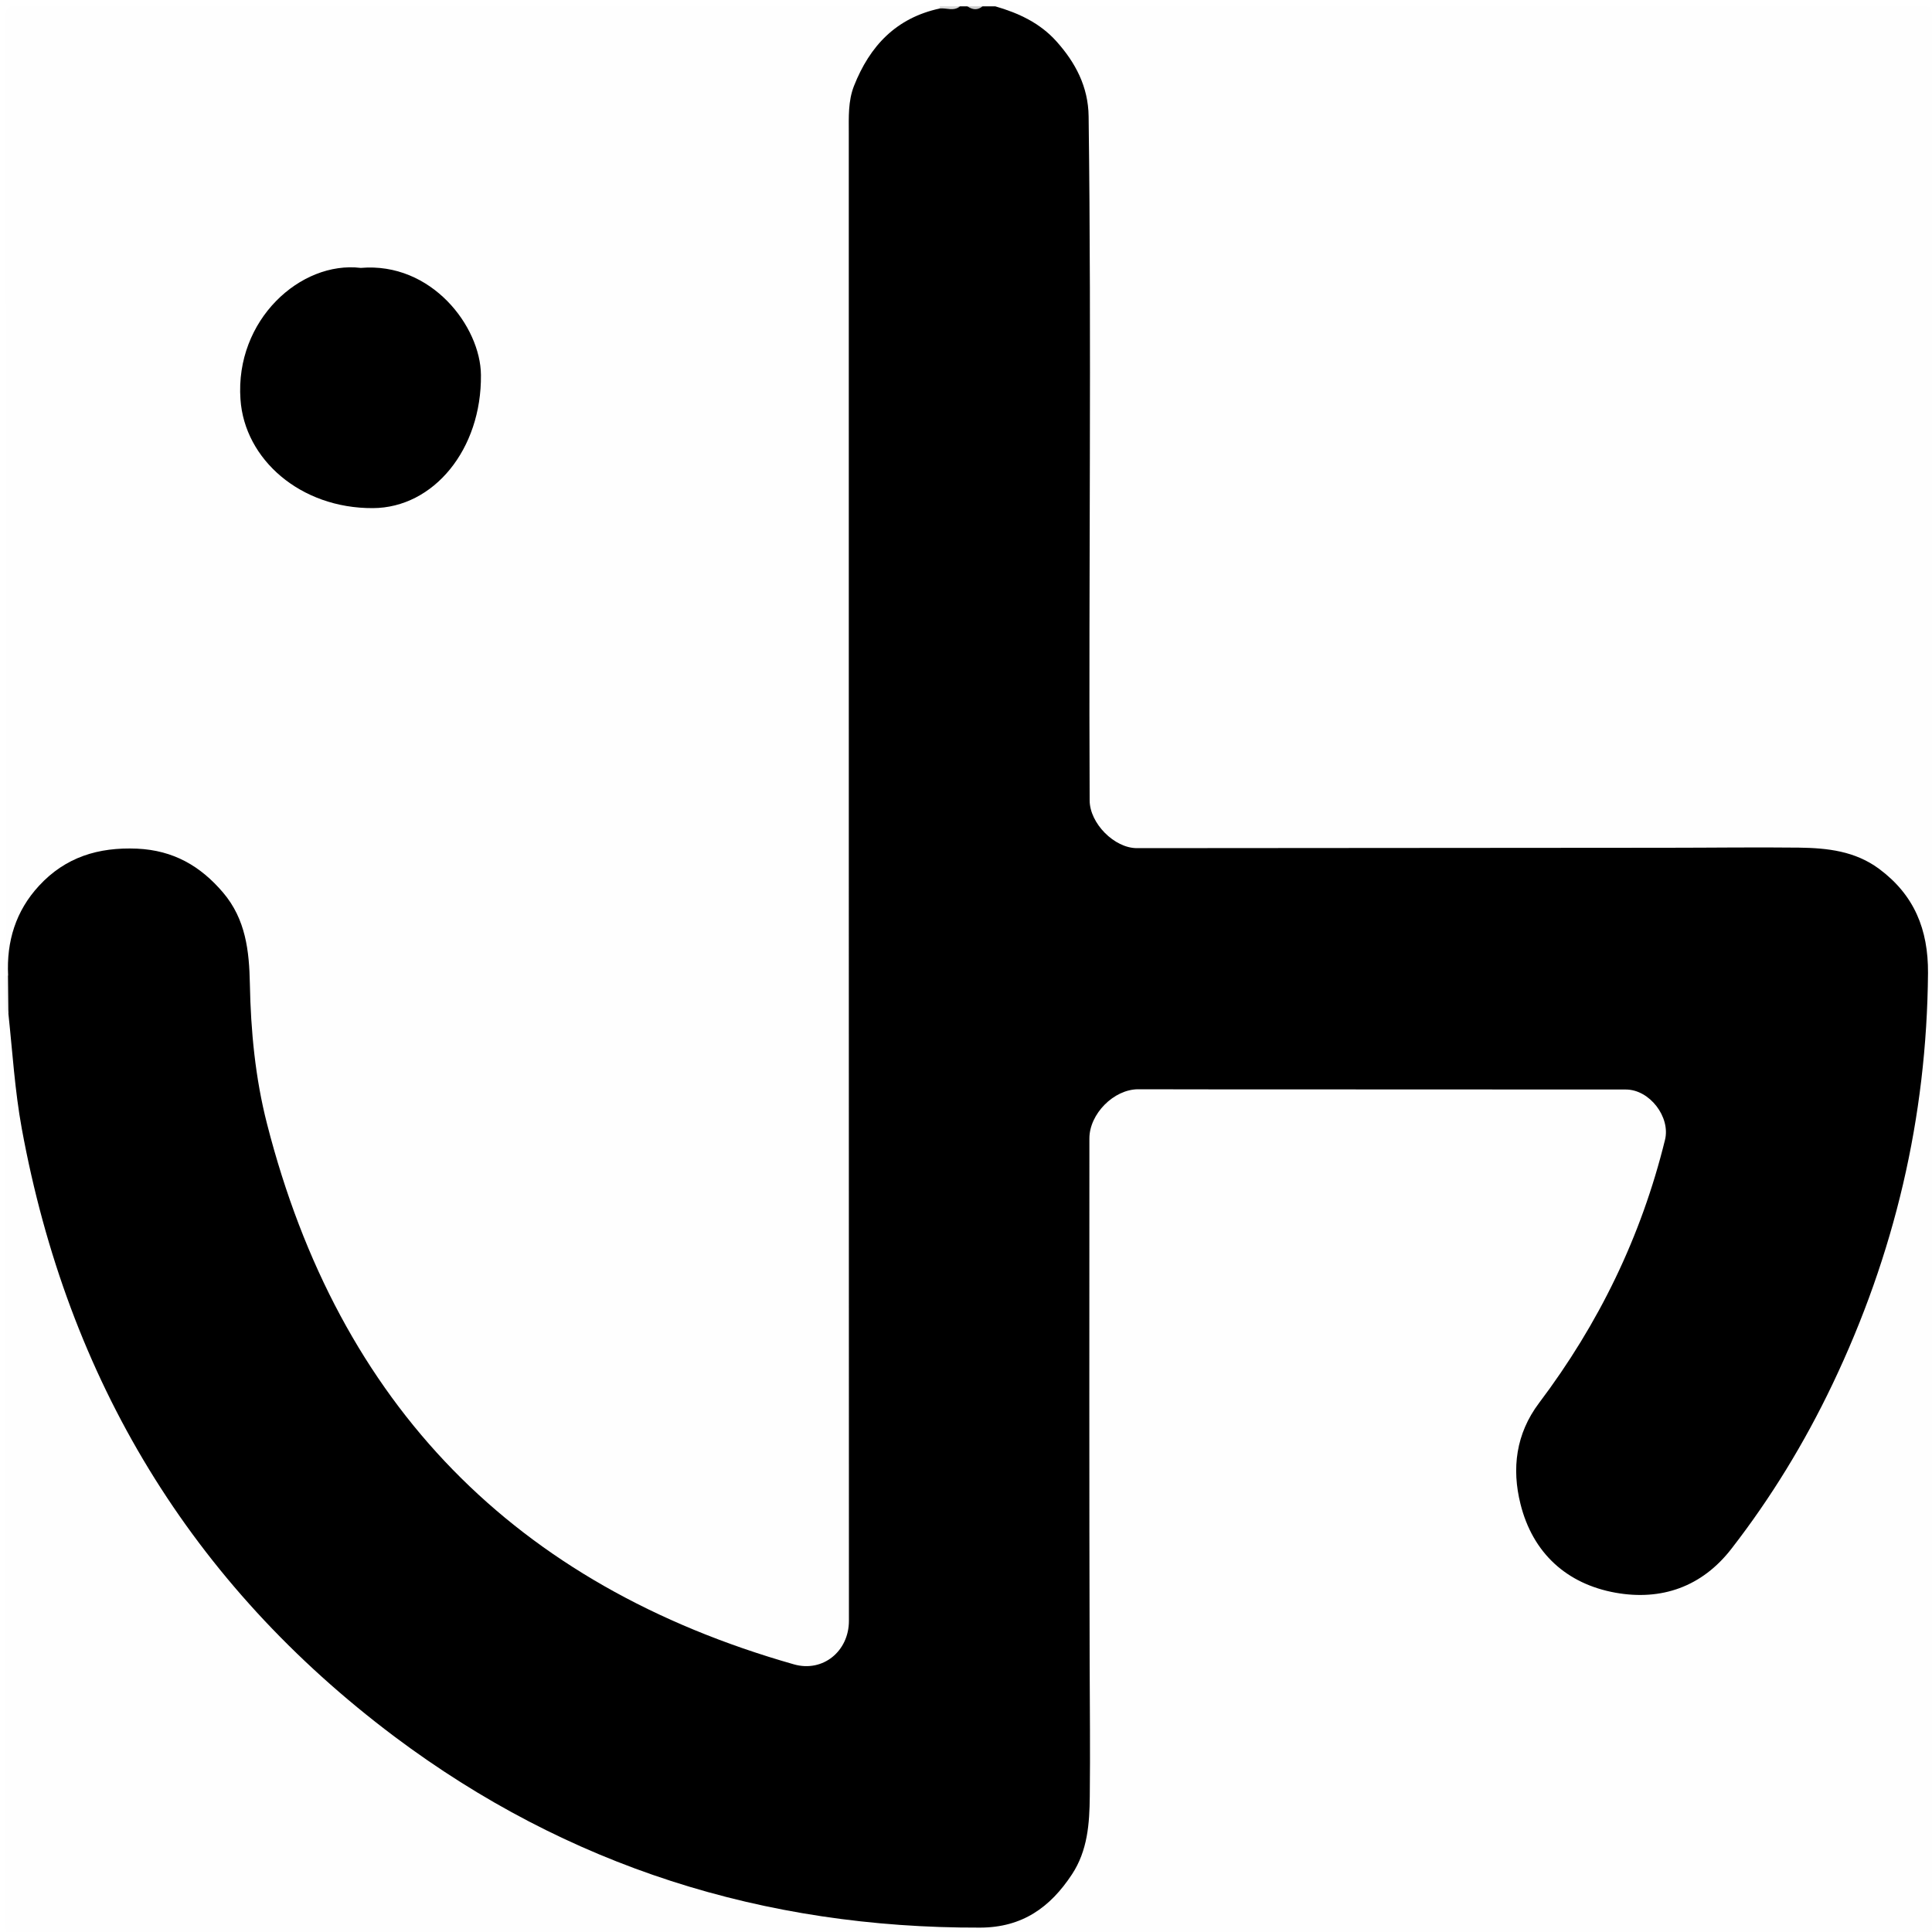
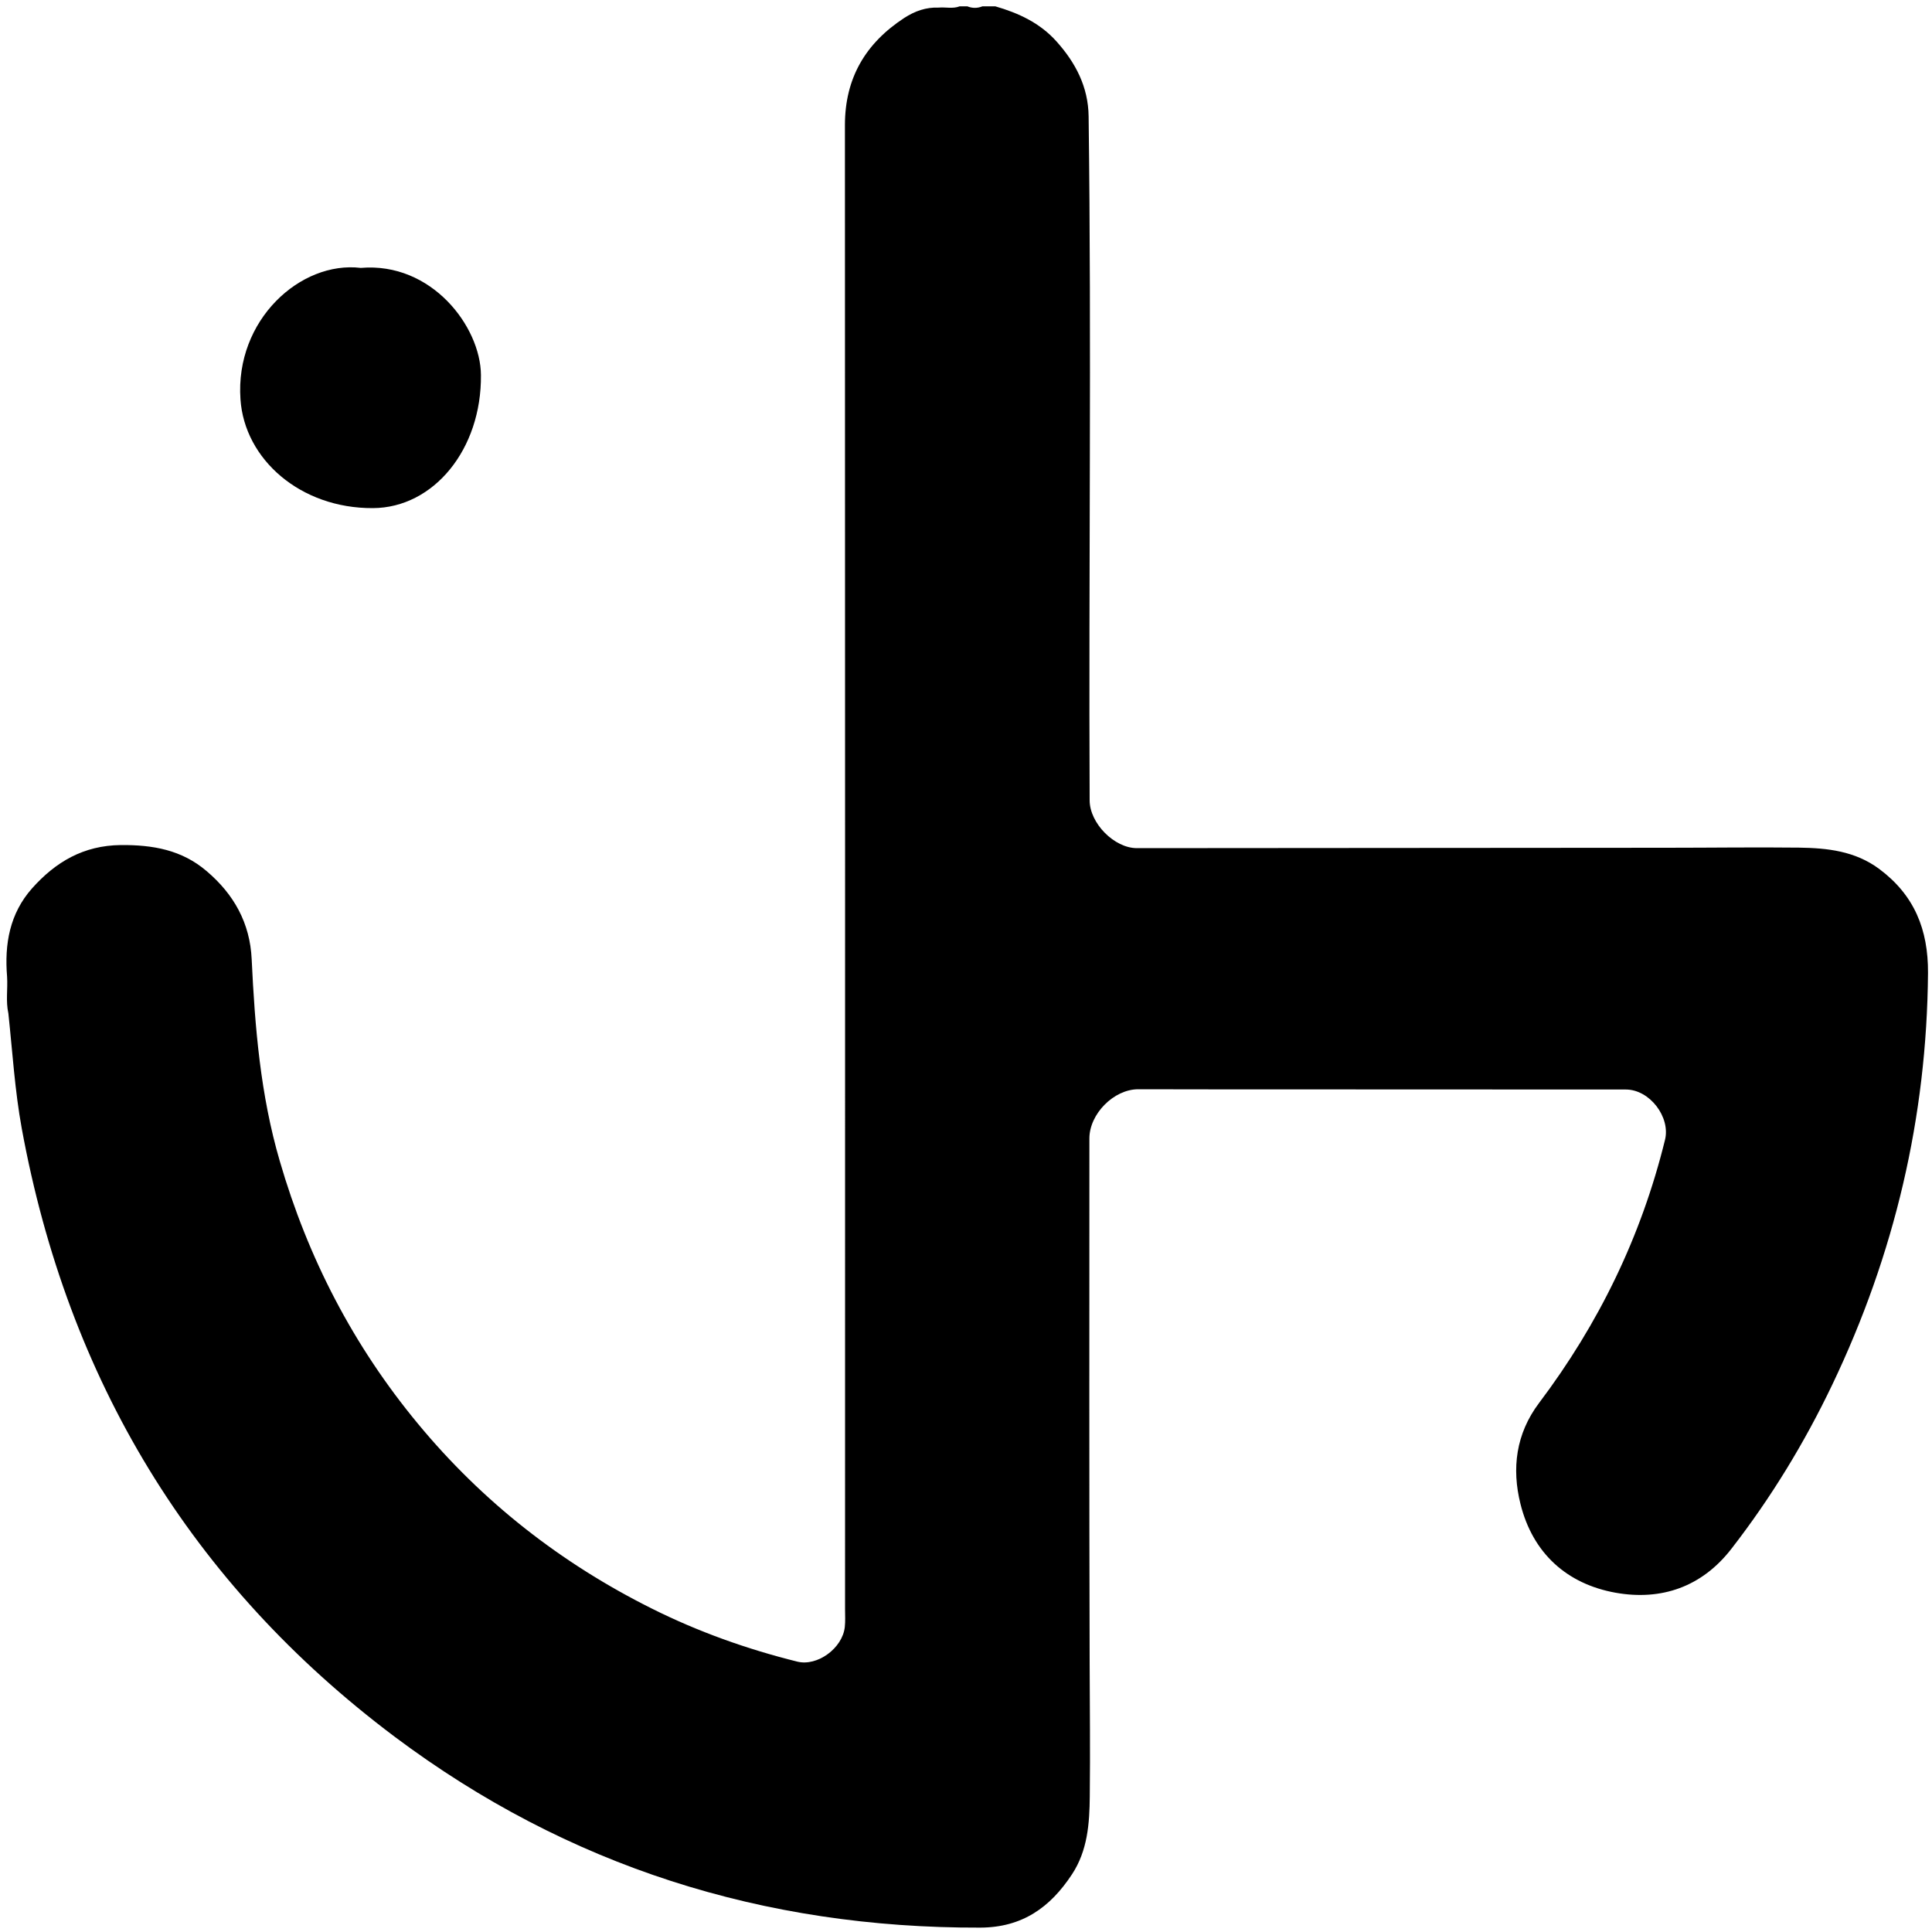
- <svg xmlns="http://www.w3.org/2000/svg" version="1.1" id="图层_1" x="0px" y="0px" viewBox="0 0 150 150" style="enable-background:new 0 0 150 150;" xml:space="preserve">
+ <svg xmlns="http://www.w3.org/2000/svg" width="150" height="150" version="1.1" id="图层_1" x="0px" y="0px" viewBox="0 0 150 150" style="enable-background:new 0 0 150 150;" xml:space="preserve">
  <style type="text/css">
- 	.st0{fill:#FEFEFE;}
- 	.st1{fill:#F6F6F6;}
- 	.st2{fill:#D7D7D7;}
- 	.st3{fill:#CBCBCB;}
+ 	.st0{display:none;fill:#FEFEFE;}
+ 	.st1{display:none;fill:#F6F6F6;}
+ 	.st2{display:none;fill:#D7D7D7;}
+ 	.st3{display:none;fill:#CBCBCB;}
</style>
  <g>
    <path class="st0" d="M77.27,0.49c23.97,0,47.94,0,71.91-0.02c0.64,0,0.82,0.08,0.82,0.78c-0.02,49.41-0.02,98.82-0.01,148.22   c0,0.61-0.14,0.75-0.75,0.75c-49.34-0.02-98.69-0.02-148.03,0.01c-0.7,0-0.78-0.18-0.78-0.82c0.02-23.58,0.02-47.15,0.02-70.73   c0.1-0.07,0.19-0.06,0.28,0.02c0.32,0.41,0.34,0.9,0.37,1.39c0.4,6.96,1.87,13.7,4.23,20.25c2.67,7.4,6.44,14.19,11.27,20.41   c5.91,7.6,13.04,13.77,21.35,18.62c7.18,4.2,14.87,7.01,23,8.64c5.4,1.08,10.86,1.55,16.36,1.32c2.33-0.1,3.95-1.56,5.31-3.31   c1.47-1.88,1.75-4.11,1.8-6.39c0.05-2.32,0.1-4.64,0.04-6.95c-0.14-5.06-0.18-10.12-0.14-15.17c0.05-6.82-0.06-13.64,0.01-20.46   c0.03-2.9-0.05-5.81-0.01-8.71c0.02-1.8,1.98-3.89,3.79-4.03c0.26-0.02,0.52-0.01,0.78-0.01c12.25,0,24.5,0.01,36.74-0.02   c1.38,0,2.36,0.54,3.22,1.52c0.78,0.89,0.96,1.83,0.66,2.99c-1.84,7.14-4.91,13.7-9.31,19.61c-1.44,1.94-2.19,3.99-2.13,6.44   c0.12,4.6,4.09,8.59,8.69,8.66c3.17,0.05,5.71-1.1,7.63-3.62c2.35-3.07,4.39-6.32,6.23-9.72c2.76-5.11,4.83-10.49,6.33-16.09   c1.07-4.01,1.77-8.09,2.2-12.23c0.29-2.83,0.26-5.67,0.16-8.51c-0.06-1.79-1.01-3.25-2.21-4.47c-1.56-1.6-3.41-2.59-5.78-2.71   c-4.51-0.23-9-0.1-13.51-0.07c-5.19,0.03-10.38,0-15.57,0c-6.59,0-13.19-0.01-19.78,0c-1.44,0-2.87,0.05-4.31-0.01   c-1.96-0.08-3.82-2.04-3.83-4c-0.03-5.09,0.03-10.18,0.01-15.27c-0.02-5.06-0.01-10.12-0.05-15.17   c-0.05-6.79,0.26-13.58,0.16-20.37c-0.04-2.6-0.32-5.16-2.09-7.28c-1.18-1.41-2.6-2.46-4.38-3C77.71,0.9,77.28,0.98,77.27,0.49z" />
    <path d="M77.27,0.49c1.81,0.52,3.48,1.3,4.75,2.72c1.48,1.65,2.47,3.52,2.5,5.82c0.23,17.71,0,35.41,0.08,53.12   c0.01,1.77,1.91,3.7,3.67,3.7c13.71-0.01,27.43-0.02,41.14-0.03c3.42,0,6.84-0.05,10.26-0.01c2.2,0.03,4.36,0.26,6.24,1.66   c2.72,2.03,3.8,4.7,3.78,8.07c-0.09,11.22-2.6,21.85-7.43,31.96c-2.16,4.52-4.75,8.77-7.82,12.73c-2.3,2.98-5.45,4.06-9,3.43   c-3.8-0.68-6.44-3.08-7.39-6.89c-0.69-2.75-0.36-5.45,1.44-7.84c4.64-6.15,7.94-12.94,9.78-20.43c0.44-1.77-1.19-3.91-3.04-3.91   c-8.68-0.01-17.37,0-26.05-0.01c-3.94,0-7.87,0-11.81-0.01c-1.89,0-3.79,1.91-3.79,3.82c0,13.54-0.02,27.08,0.02,40.61   c0.01,3.49,0.05,6.98,0.01,10.47c-0.02,2.12-0.17,4.21-1.38,6.05c-1.69,2.57-3.86,4.13-7.13,4.14   c-16.8,0.05-32.04-4.76-45.47-14.83C14.81,122.95,5.26,107.09,1.69,87.62c-0.54-2.95-0.72-5.95-1.04-8.94   c-0.21-0.94-0.04-1.9-0.1-2.85c-0.21-2.53,0.2-4.9,1.94-6.86c1.83-2.05,3.99-3.33,6.89-3.36c2.48-0.02,4.73,0.37,6.66,2.02   c2.12,1.8,3.37,4.03,3.5,6.84c0.25,5.29,0.68,10.54,2.18,15.67c2.19,7.54,5.72,14.35,10.73,20.4c5.03,6.08,11.11,10.83,18.16,14.35   c3.6,1.8,7.39,3.15,11.3,4.12c1.55,0.38,3.5-1.04,3.68-2.69c0.05-0.45,0.02-0.91,0.02-1.37c0-38.41,0.01-76.82-0.01-115.23   c0-3.67,1.61-6.37,4.61-8.33c0.82-0.53,1.69-0.84,2.67-0.8c0.54-0.05,1.1,0.11,1.63-0.1c0.2,0,0.39,0,0.59,0   c0.39,0.16,0.78,0.16,1.18,0C76.62,0.49,76.95,0.49,77.27,0.49z" />
    <path class="st0" d="M72.96,0.66c-3.38,0.73-5.43,2.9-6.66,6.02c-0.46,1.18-0.4,2.42-0.4,3.64c0,38.51,0,77.02,0.01,115.52   c0,2.37-2.03,4.02-4.27,3.38c-21.66-6.16-35.33-20.15-40.91-41.97c-0.91-3.55-1.26-7.2-1.33-10.86c-0.05-2.56-0.32-5.02-2.08-7.09   c-1.76-2.07-3.86-3.28-6.67-3.41c-3.02-0.13-5.57,0.66-7.62,2.88c-1.81,1.96-2.53,4.32-2.4,6.96c-0.06,0.09-0.11,0.09-0.17,0   c0-24.81,0-49.61-0.02-74.42c0-0.7,0.14-0.85,0.85-0.85c23.89,0.02,47.79,0.02,71.68,0.02c0.07,0.04,0.09,0.08,0.06,0.12   C73,0.64,72.98,0.66,72.96,0.66z" />
    <path class="st1" d="M0.45,75.74c0.06,0,0.11,0,0.17,0c0.01,0.98,0.02,1.96,0.03,2.94c-0.07,0-0.13,0-0.2,0   C0.45,77.7,0.45,76.72,0.45,75.74z" />
-     <path class="st2" d="M72.96,0.66c0-0.06,0.01-0.11,0.01-0.17c0.52,0,1.05,0,1.57,0C74.04,0.9,73.48,0.6,72.96,0.66z" />
-     <path class="st3" d="M76.29,0.49c-0.39,0.32-0.78,0.28-1.18,0C75.51,0.49,75.9,0.49,76.29,0.49z" />
+     <path class="st2" d="M72.96,0.66c0-0.06,0.01-0.11,0.01-0.17" />
+     <path class="st3" d="M75.12,0.49" />
    <path d="M28.01,20.8c5.5-0.47,9.3,4.56,9.33,8.31c0.06,5.77-3.67,10.32-8.39,10.34c-5.62,0.03-9.97-3.79-10.28-8.45   C18.24,24.84,23.34,20.24,28.01,20.8z" />
  </g>
</svg>
